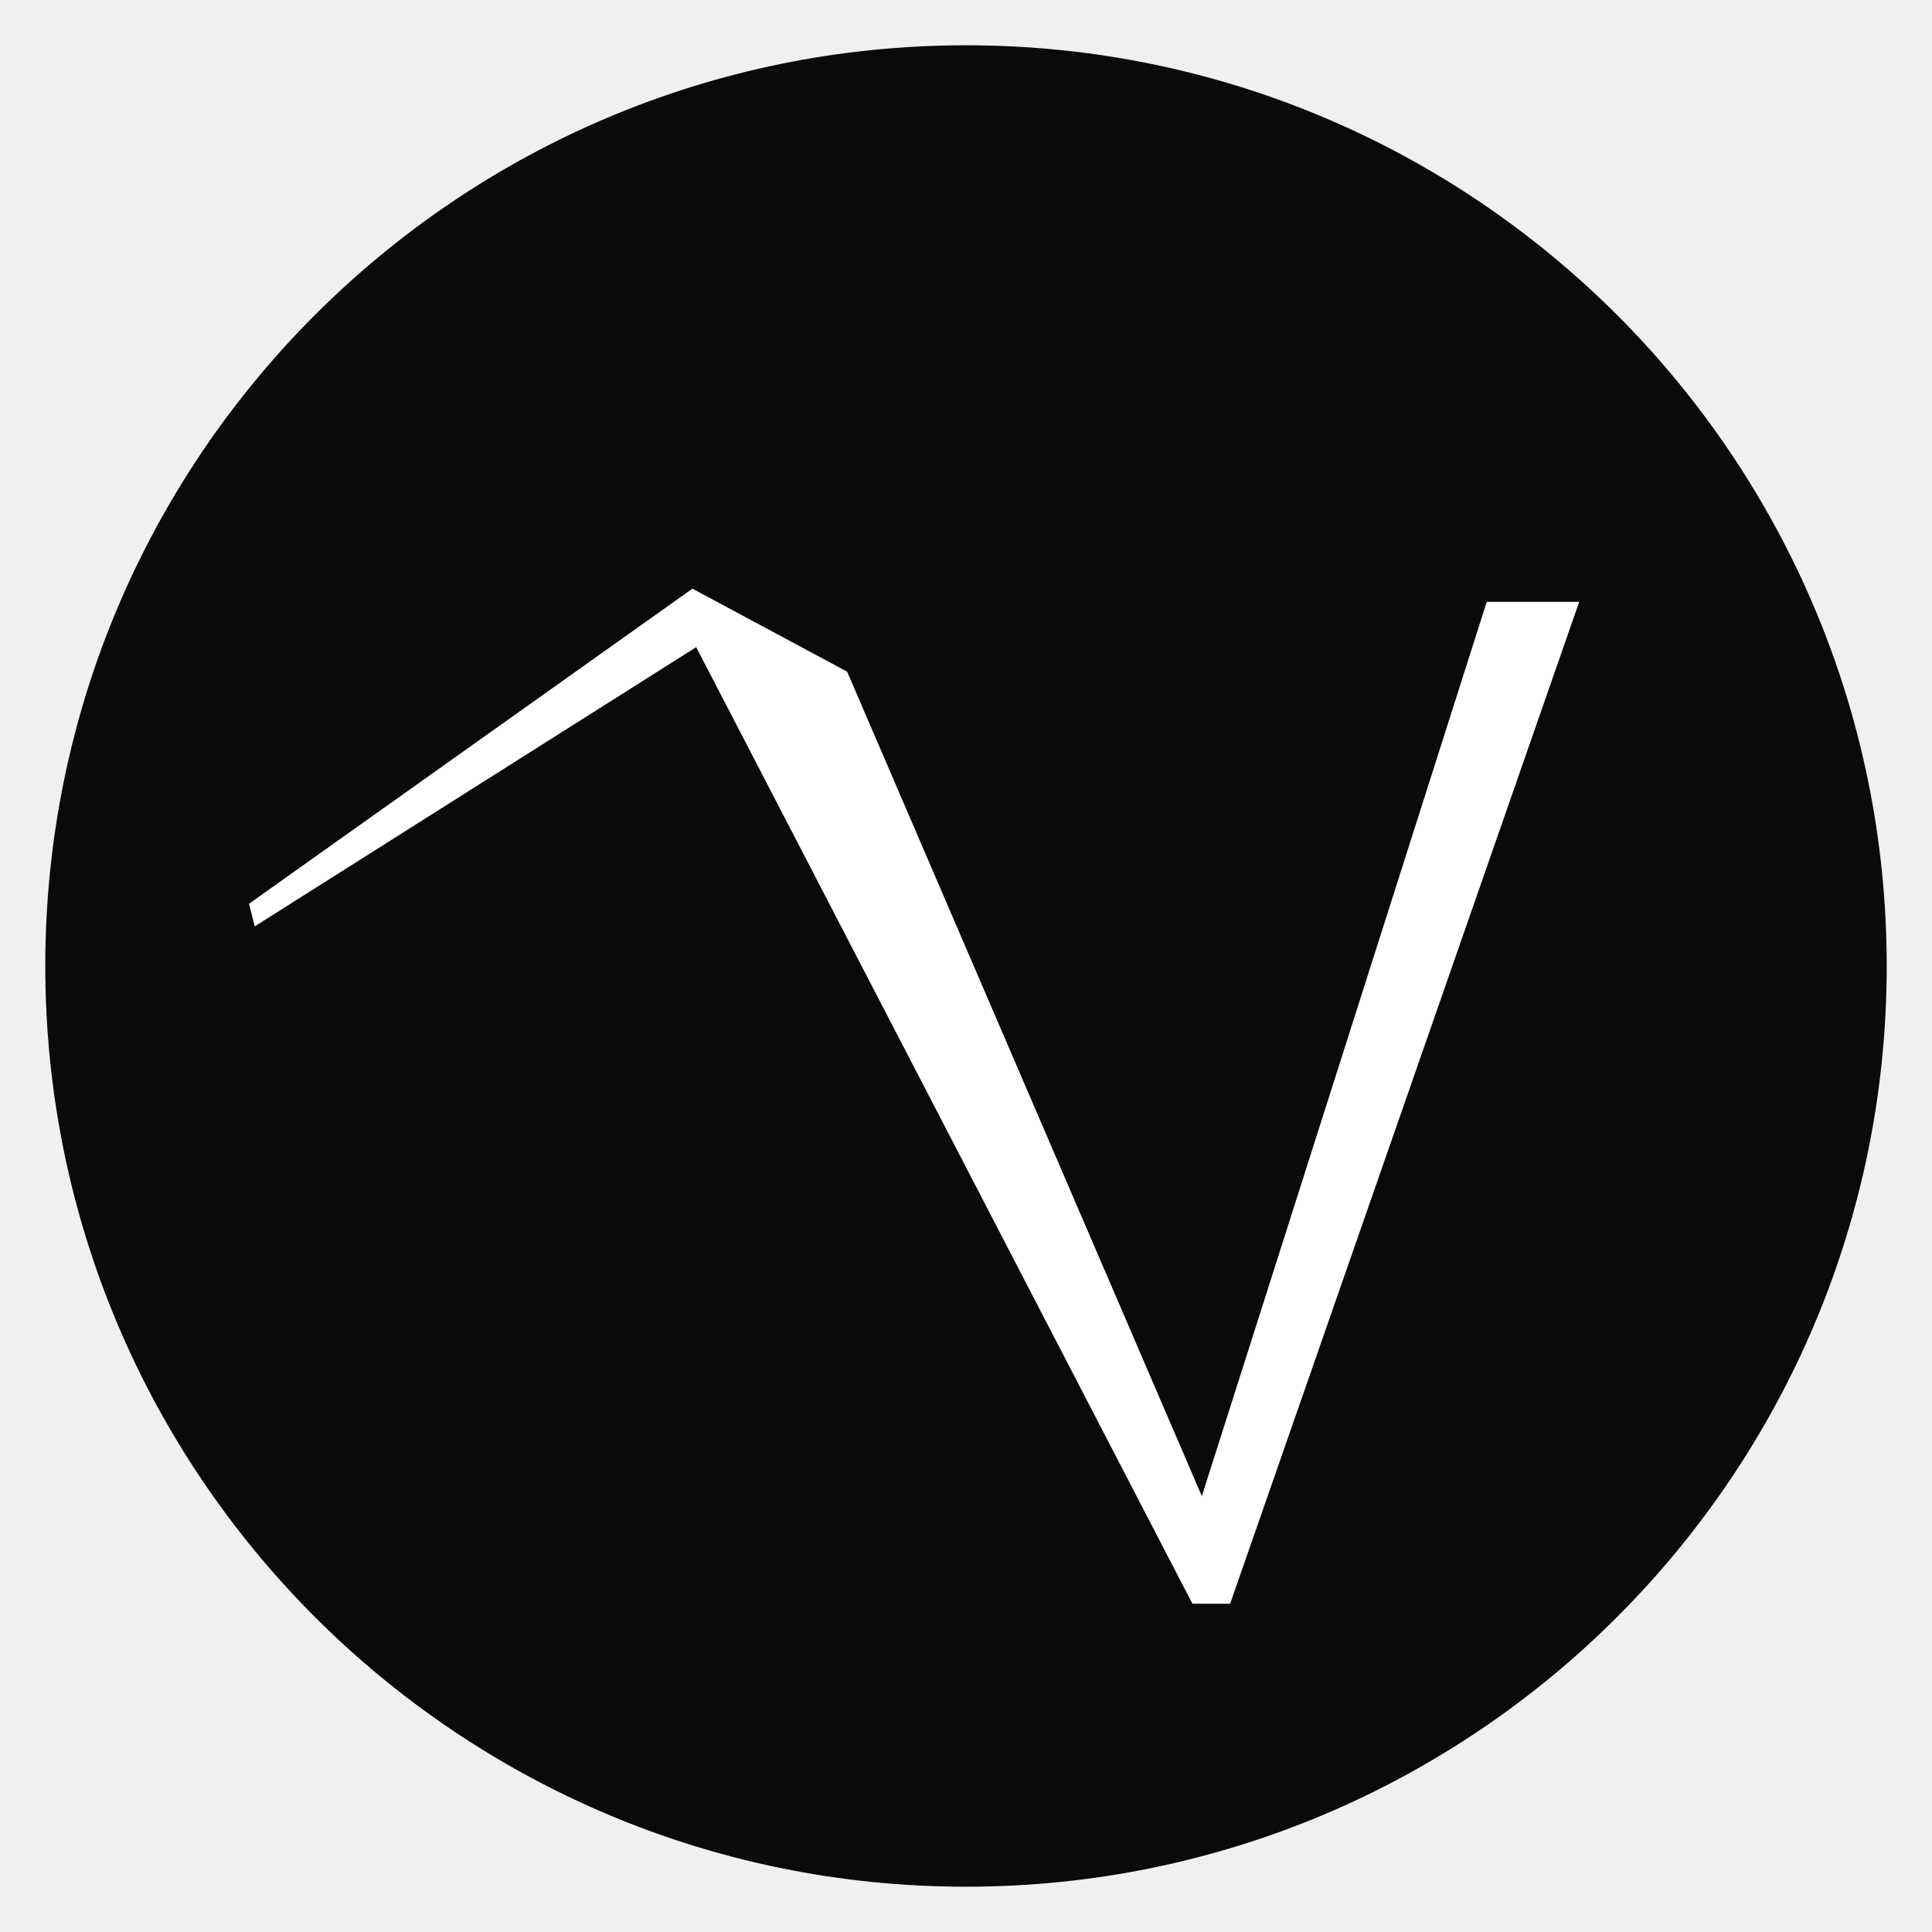
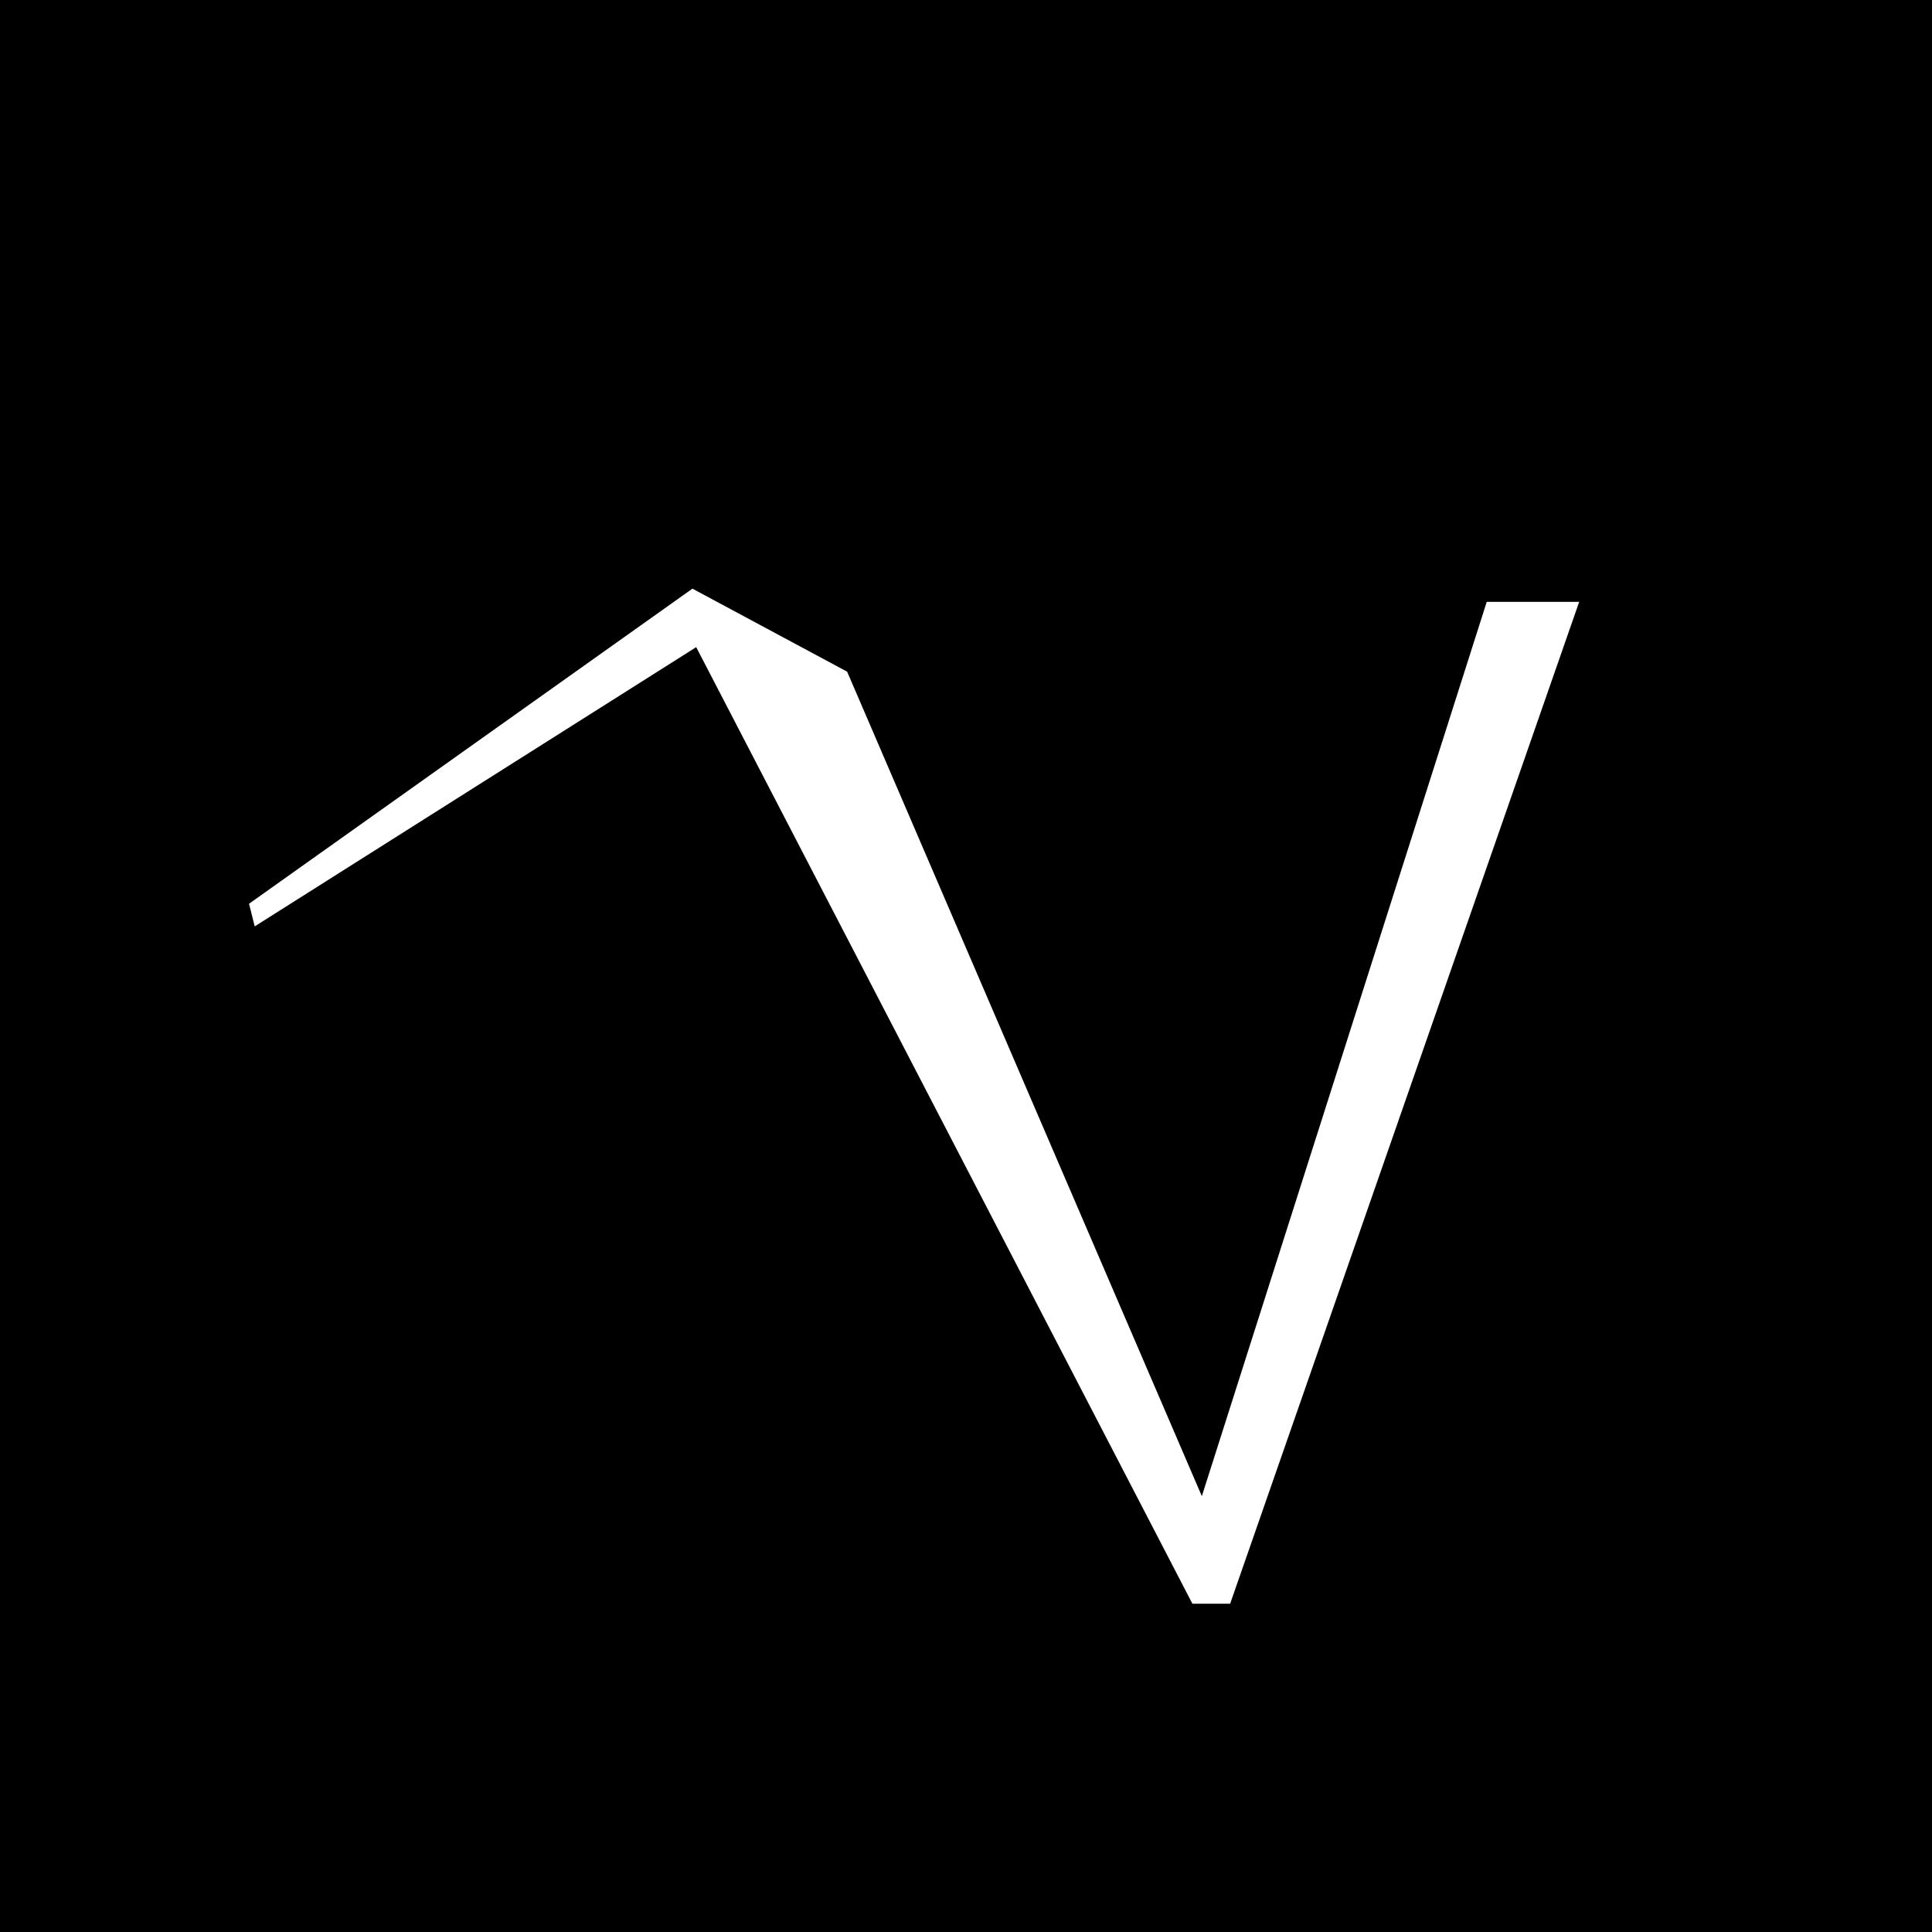
<svg xmlns="http://www.w3.org/2000/svg" viewBox="0 0 512 512" fill="none">
-   <circle cx="256" cy="256" r="244" fill="#0A0A0A" />
+   <rect width="512" height="512" fill="#000000" />
  <path d="M66 239.5L183.5 156L224.5 178L318.5 396.5L394 159.5H418.5L326 425L316 425L184.5 171.5L67.5 245.5L66 239.5Z" fill="#FFFFFF" />
</svg>
